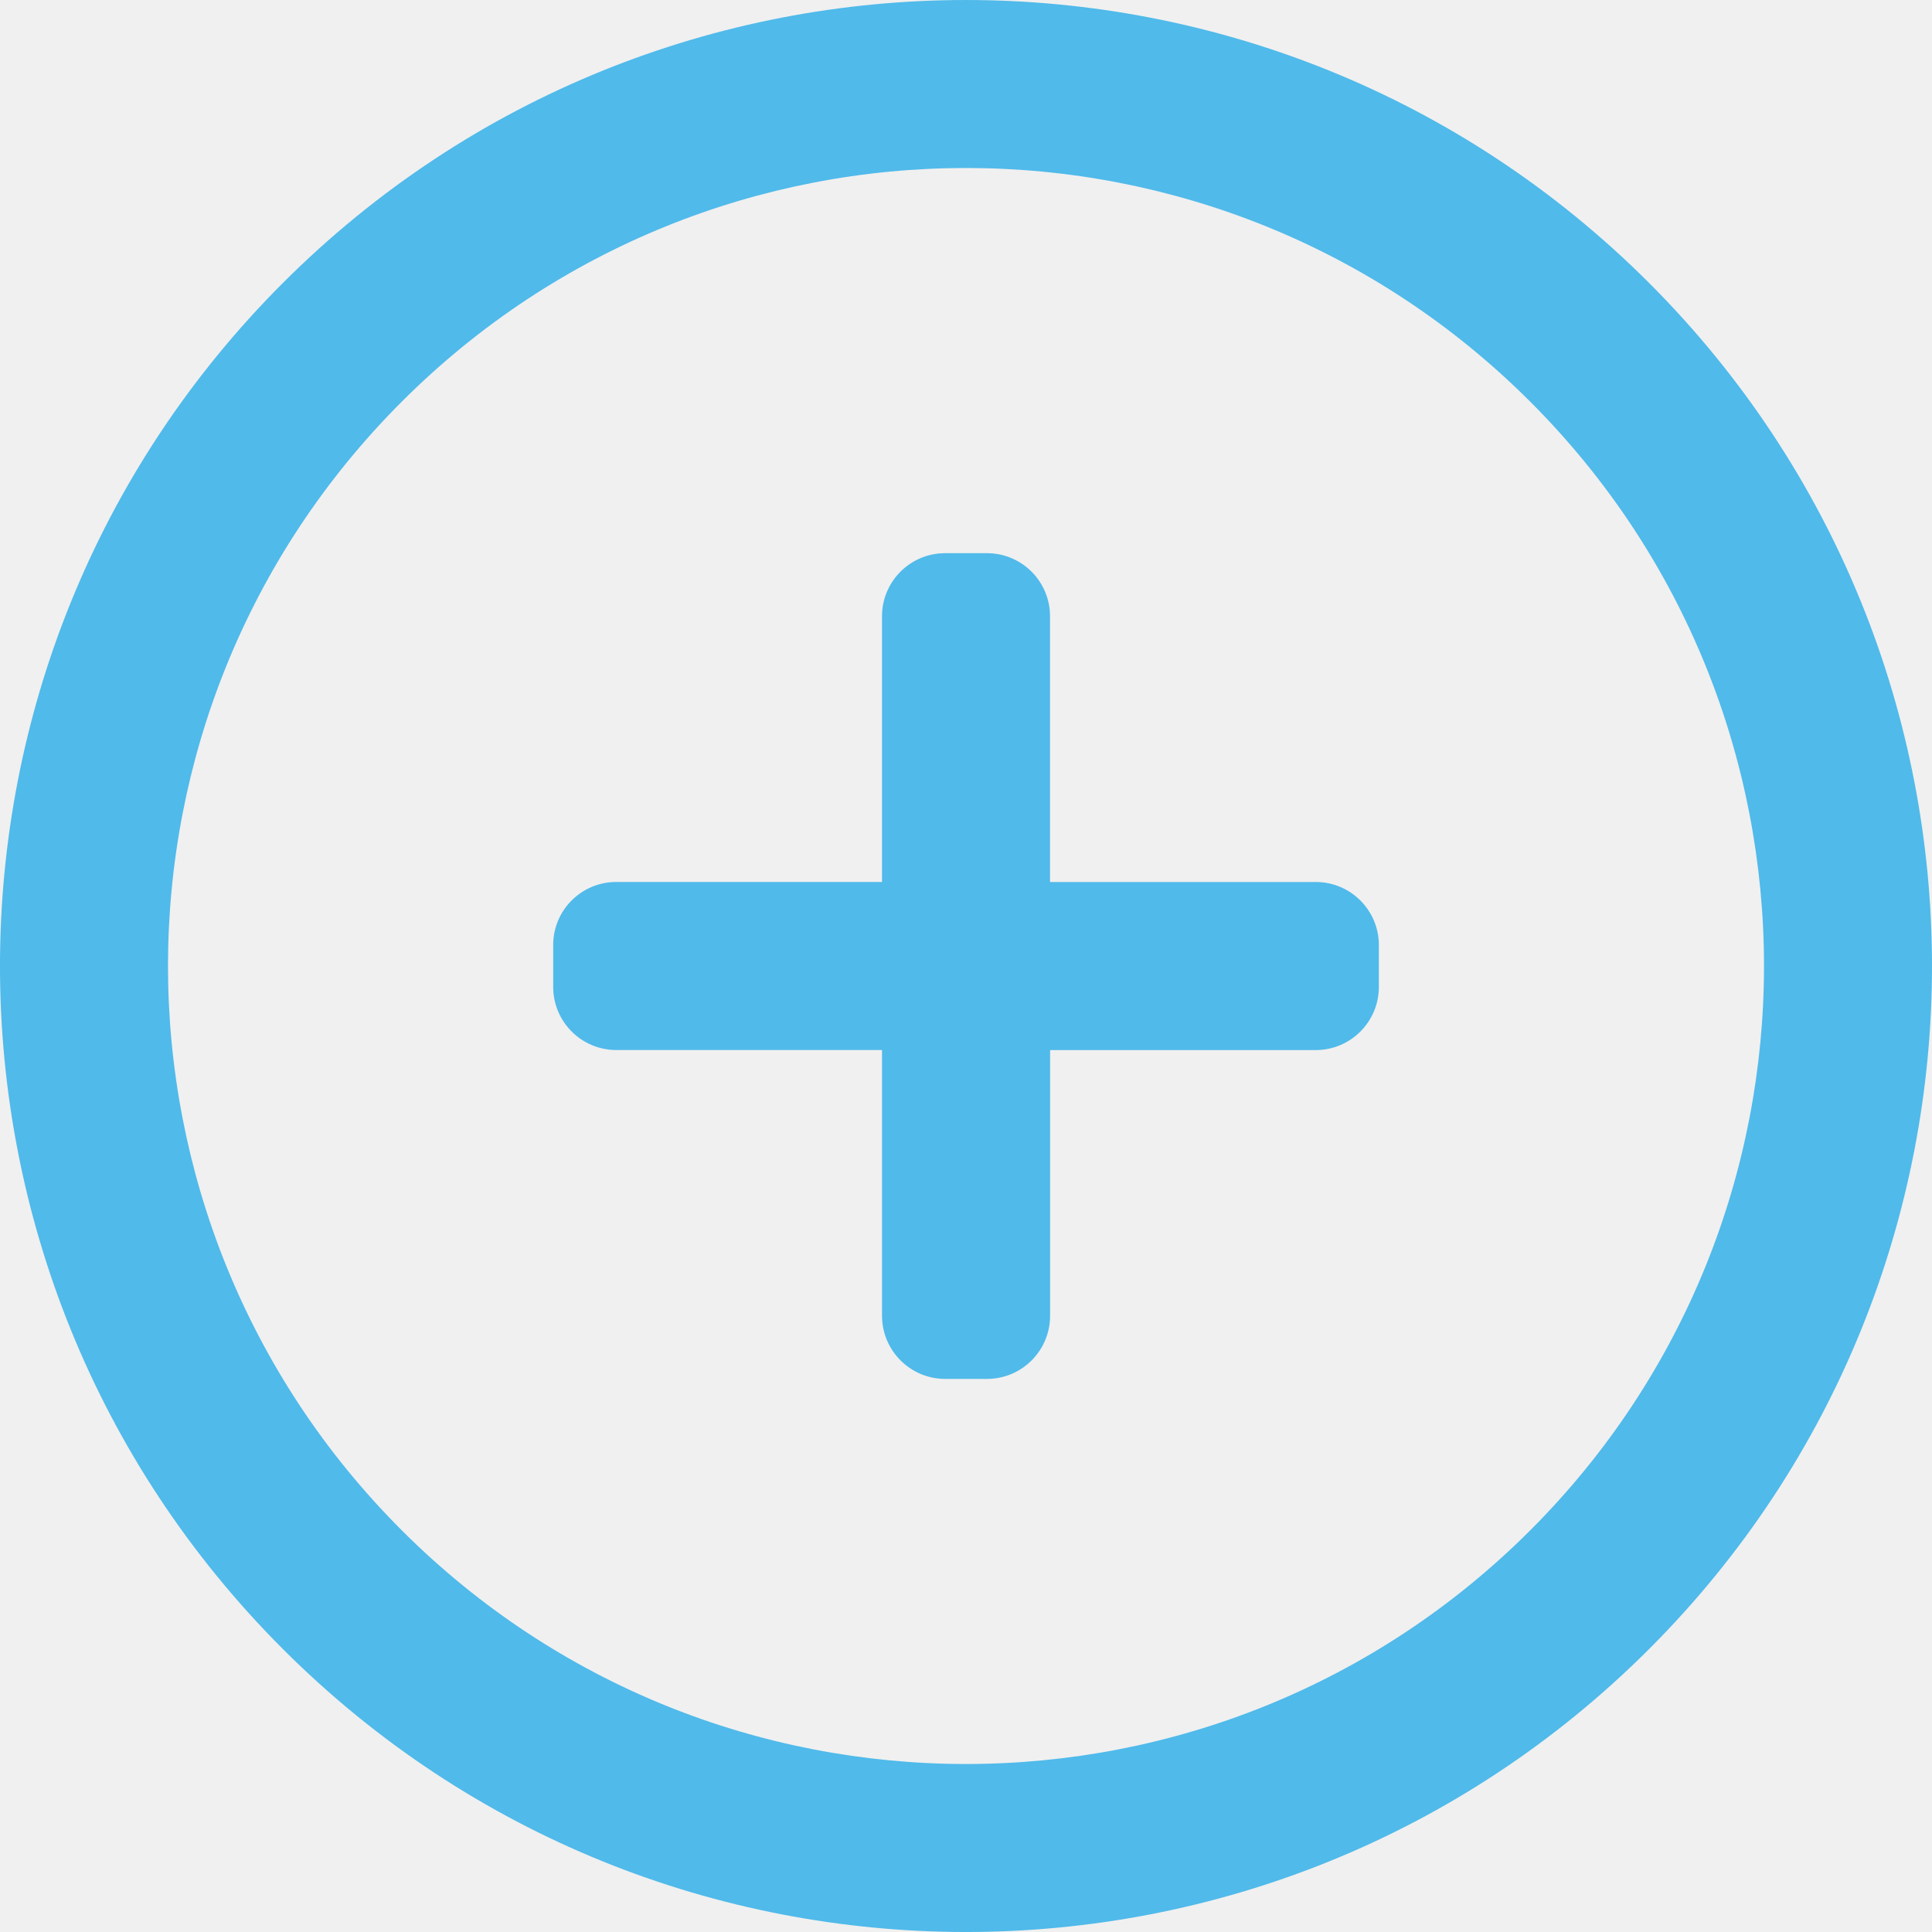
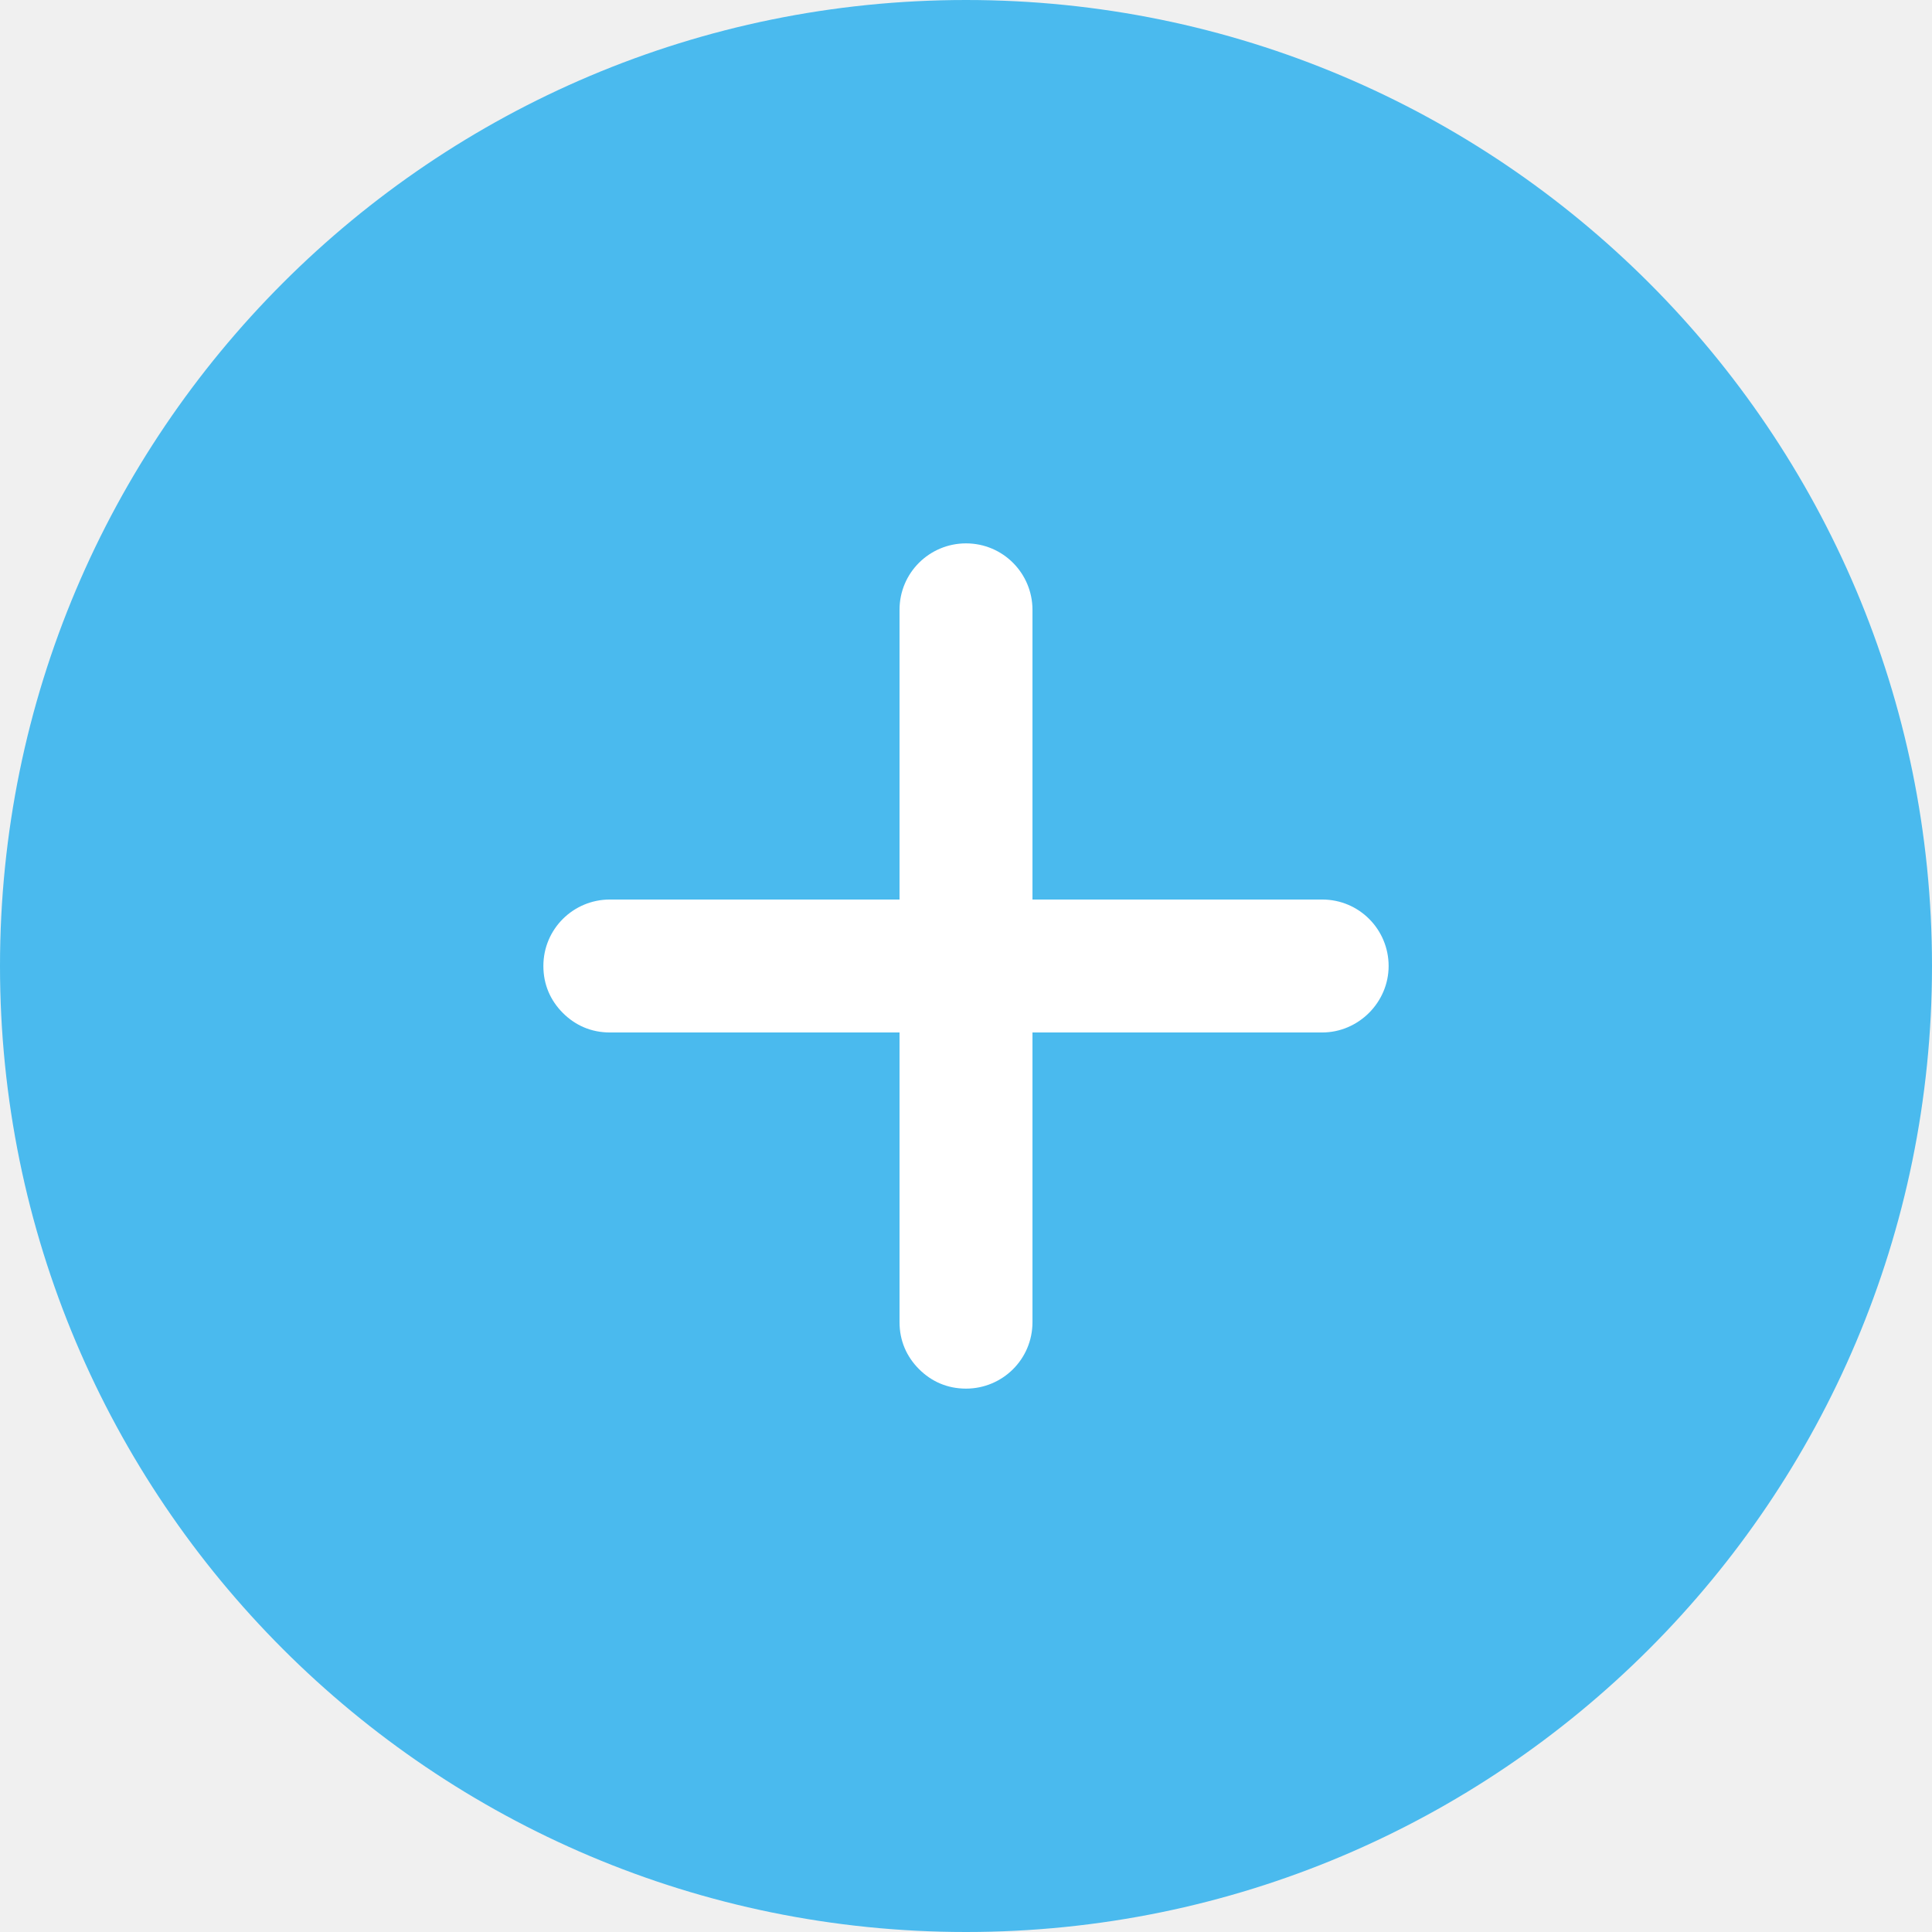
- <svg xmlns="http://www.w3.org/2000/svg" id="Layer_1" data-name="Layer 1" viewBox="0 0 1000 1000">
-   <defs>
-     <style>.cls-1{fill:#50baea;}</style>
-   </defs>
-   <g id="Delete">
-     <path class="cls-1" d="M853.56,146.44C658.3-48.81,341.7-48.81,146.44,146.44s-195.26,511.86,0,707.12,511.86,195.26,707.12,0S1048.81,341.7,853.56,146.44ZM207.93,792.07c-161.3-161.3-161.3-422.84,0-584.14s422.84-161.3,584.14,0,161.3,422.84,0,584.14S369.23,953.37,207.93,792.07ZM713.7,510.88V489.15a32.68,32.68,0,0,0-32.63-32.63H543.49V318.93a32.63,32.63,0,0,0-32.6-32.6l-21.75,0a32.66,32.66,0,0,0-32.62,32.62V456.51H318.93a32.63,32.63,0,0,0-32.6,32.6l0,21.78a32.67,32.67,0,0,0,32.6,32.6l137.6,0,0,137.6a32.72,32.72,0,0,0,32.63,32.63l21.77,0a32.67,32.67,0,0,0,32.6-32.6l0-137.6,137.6,0A32.7,32.7,0,0,0,713.7,510.88Z" transform="translate(0 0)" />
+ <svg xmlns="http://www.w3.org/2000/svg" width="32px" height="32px" viewBox="0 0 32 32" version="1.1">
+   <defs />
+   <g id="Step-2" stroke="none" stroke-width="1" fill="none" fill-rule="evenodd">
+     <g id="Desktop-HD" transform="translate(-1231, -115)">
+       <g id="Group-2" transform="translate(1231, 115)">
+         <path d="M16,32 C7.163,32 0,24.837 0,16 C0,7.163 7.163,0 16,0 C24.837,0 32,7.163 32,16 C32,24.837 24.837,32 16,32 Z" id="Fill-1" fill="#4ABAEE" />
+         <path d="M23,16 C23,15.398 22.516,14.899 21.899,14.899 L17.101,14.899 L17.101,10.101 C17.101,9.499 16.616,9 16,9 C15.398,9 14.899,9.484 14.899,10.101 L14.899,14.899 L10.101,14.899 C9.499,14.899 9,15.384 9,16 C9,16.308 9.117,16.572 9.323,16.778 C9.528,16.983 9.792,17.101 10.101,17.101 L14.899,17.101 L14.899,21.899 C14.899,22.208 15.017,22.472 15.222,22.677 C15.428,22.883 15.692,23 16,23 C16.602,23 17.101,22.516 17.101,21.899 L17.101,17.101 L21.899,17.101 C22.501,17.101 23,16.602 23,16 Z" id="Shape" fill="#FFFFFF" fill-rule="nonzero" />
+       </g>
+     </g>
  </g>
</svg>
